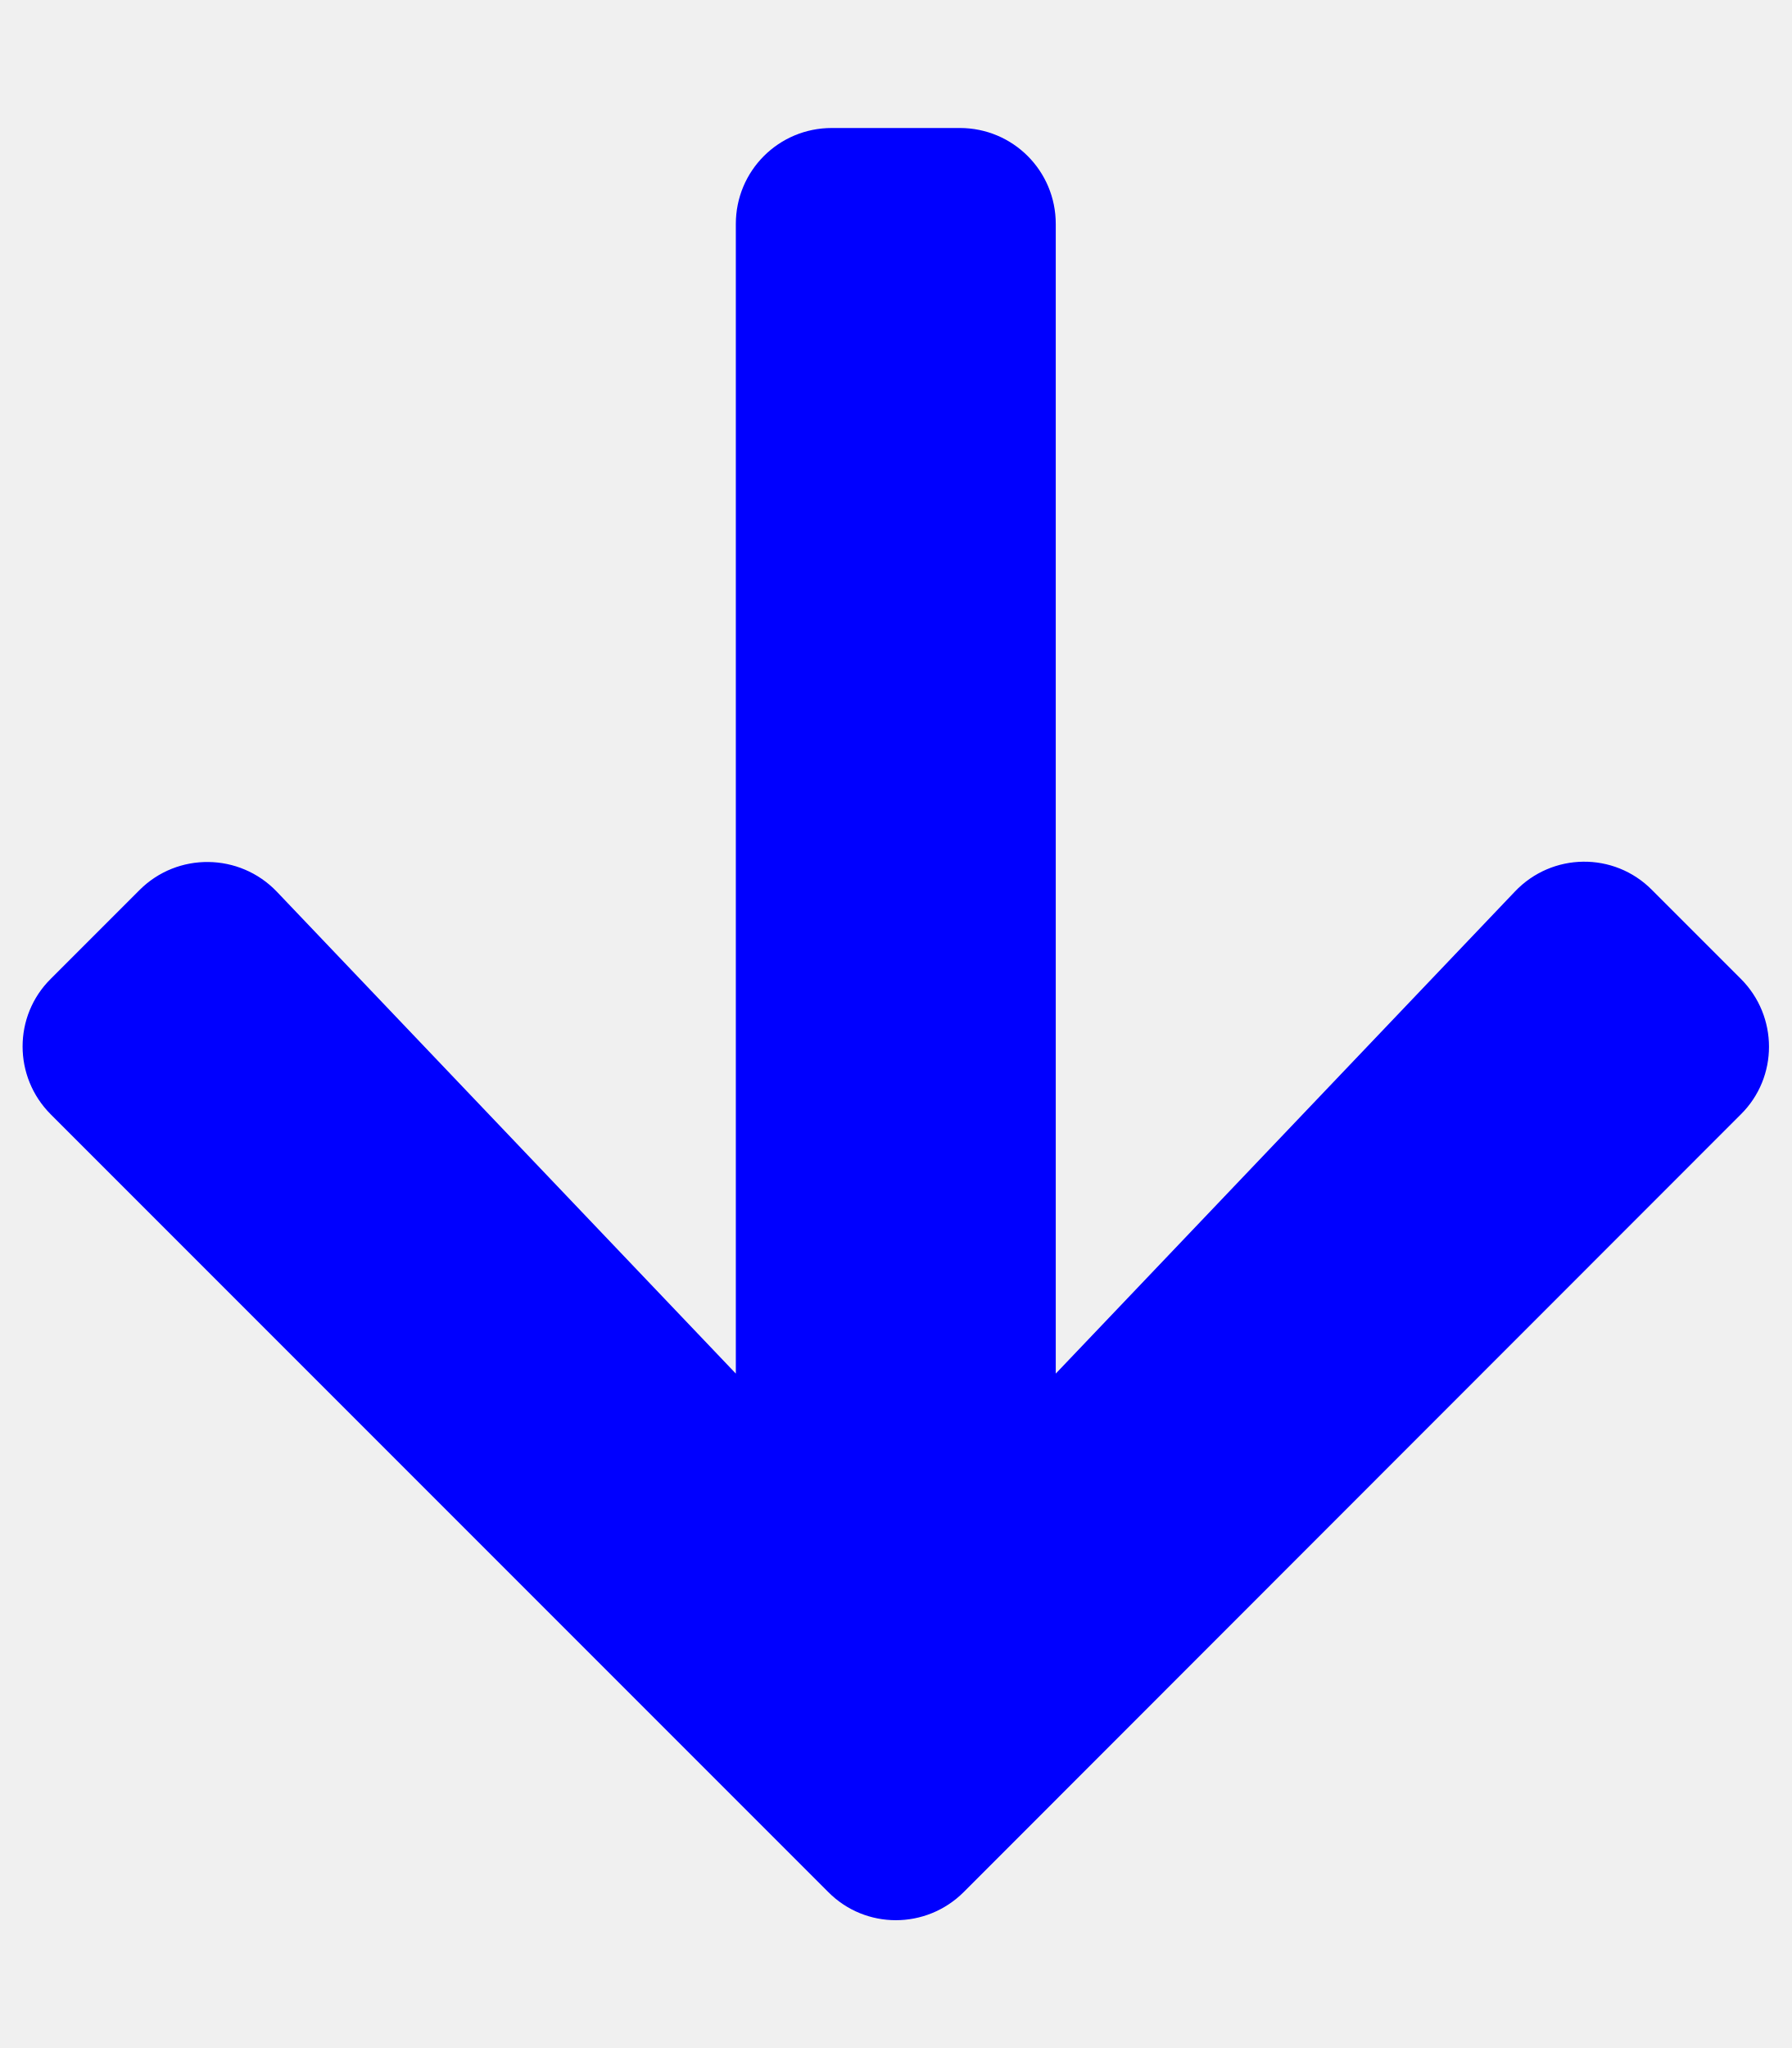
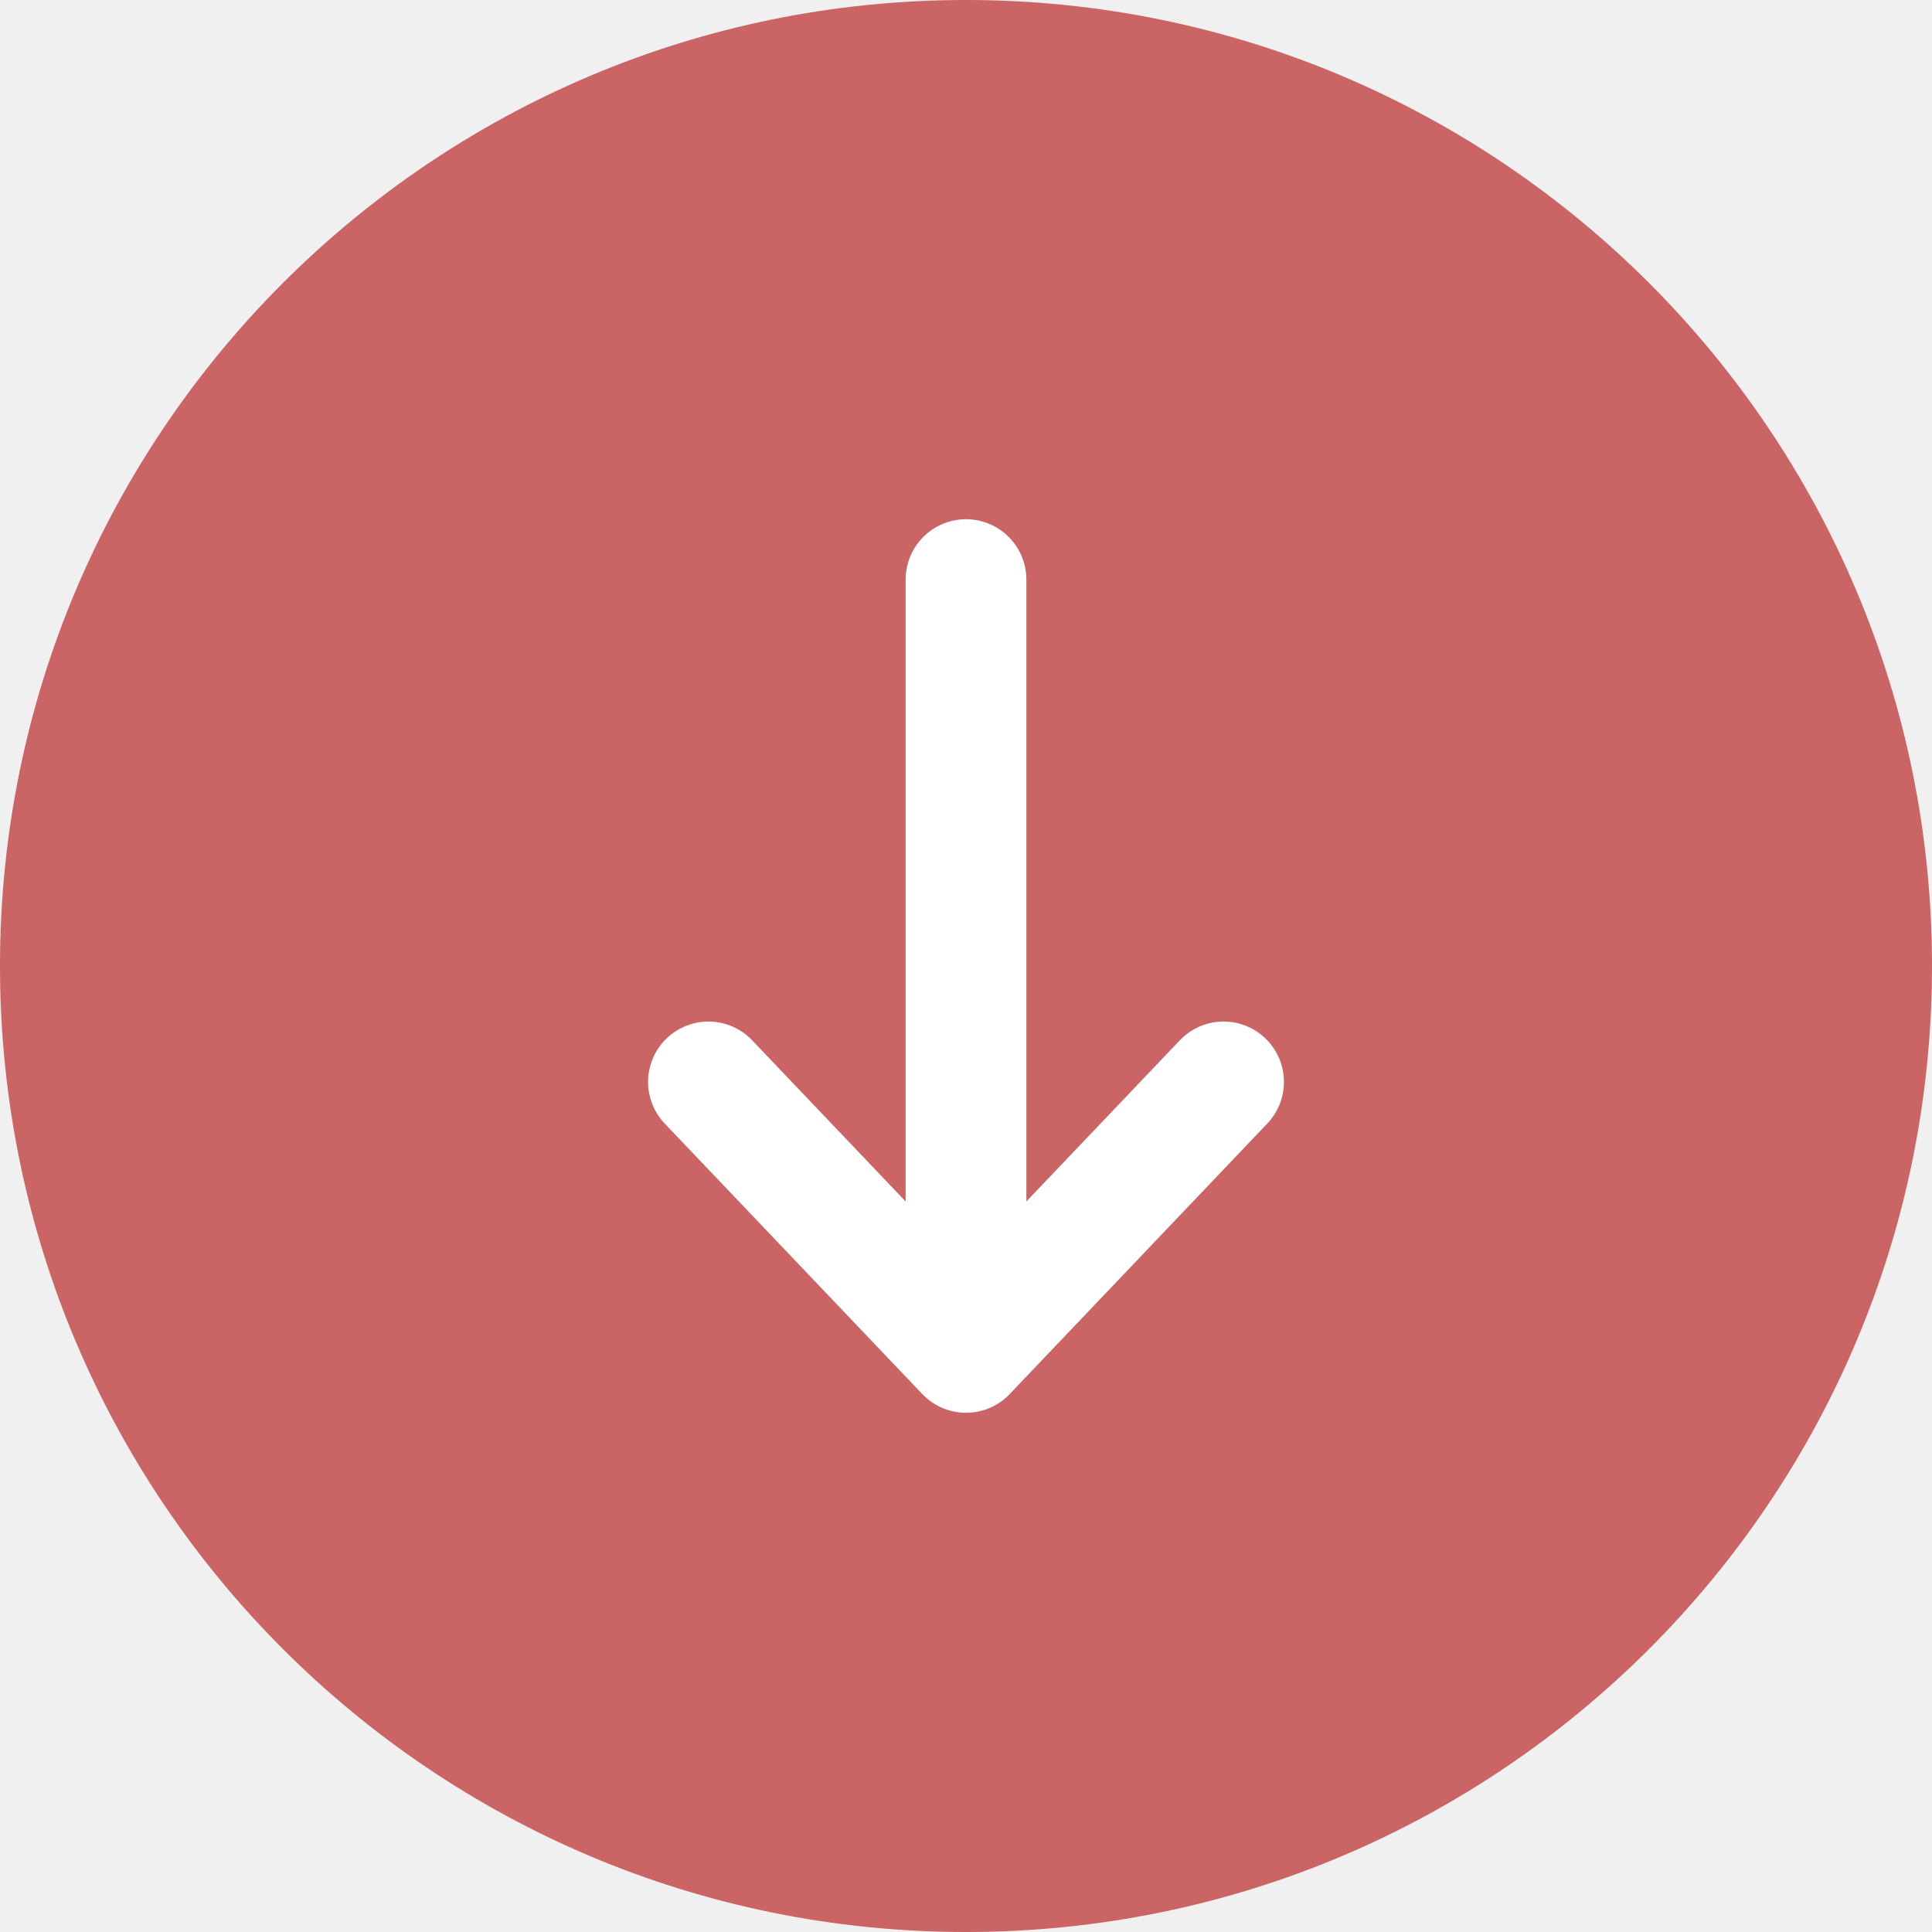
- <svg xmlns="http://www.w3.org/2000/svg" aria-hidden="true" data-prefix="fas" style="margin-left: 8px;" data-icon="arrow-down" color="blue" role="img" viewBox="0 0 448 512" class="svg-inline--fa fa-arrow-down fa-w-14 fa-7x">
-   <path fill="currentColor" d="M413.1 222.5l22.2 22.2c9.4 9.4 9.4 24.6 0 33.9L241 473c-9.4 9.4-24.6 9.4-33.9 0L12.7 278.6c-9.4-9.4-9.4-24.6 0-33.9l22.2-22.2c9.5-9.5 25-9.3 34.3.4L184 343.4V56c0-13.3 10.7-24 24-24h32c13.3 0 24 10.7 24 24v287.4l114.8-120.5c9.3-9.8 24.8-10 34.3-.4z" class="" />
+ <svg xmlns="http://www.w3.org/2000/svg" width="16" height="16" viewBox="0 0 16 16" fill="none">
+   <path d="M8 16C3.582 16 -1.56562e-07 12.418 -3.49691e-07 8C-5.4282e-07 3.582 3.582 -1.56562e-07 8 -3.49691e-07C12.418 -5.4282e-07 16 3.582 16 8C16 12.418 12.418 16 8 16Z" fill="#CB6464" />
+   <path d="M8 11.2L8 4.8M8 11.2L5.867 8.96M8 11.2L10.133 8.96" stroke="white" stroke-linecap="round" />
</svg>
